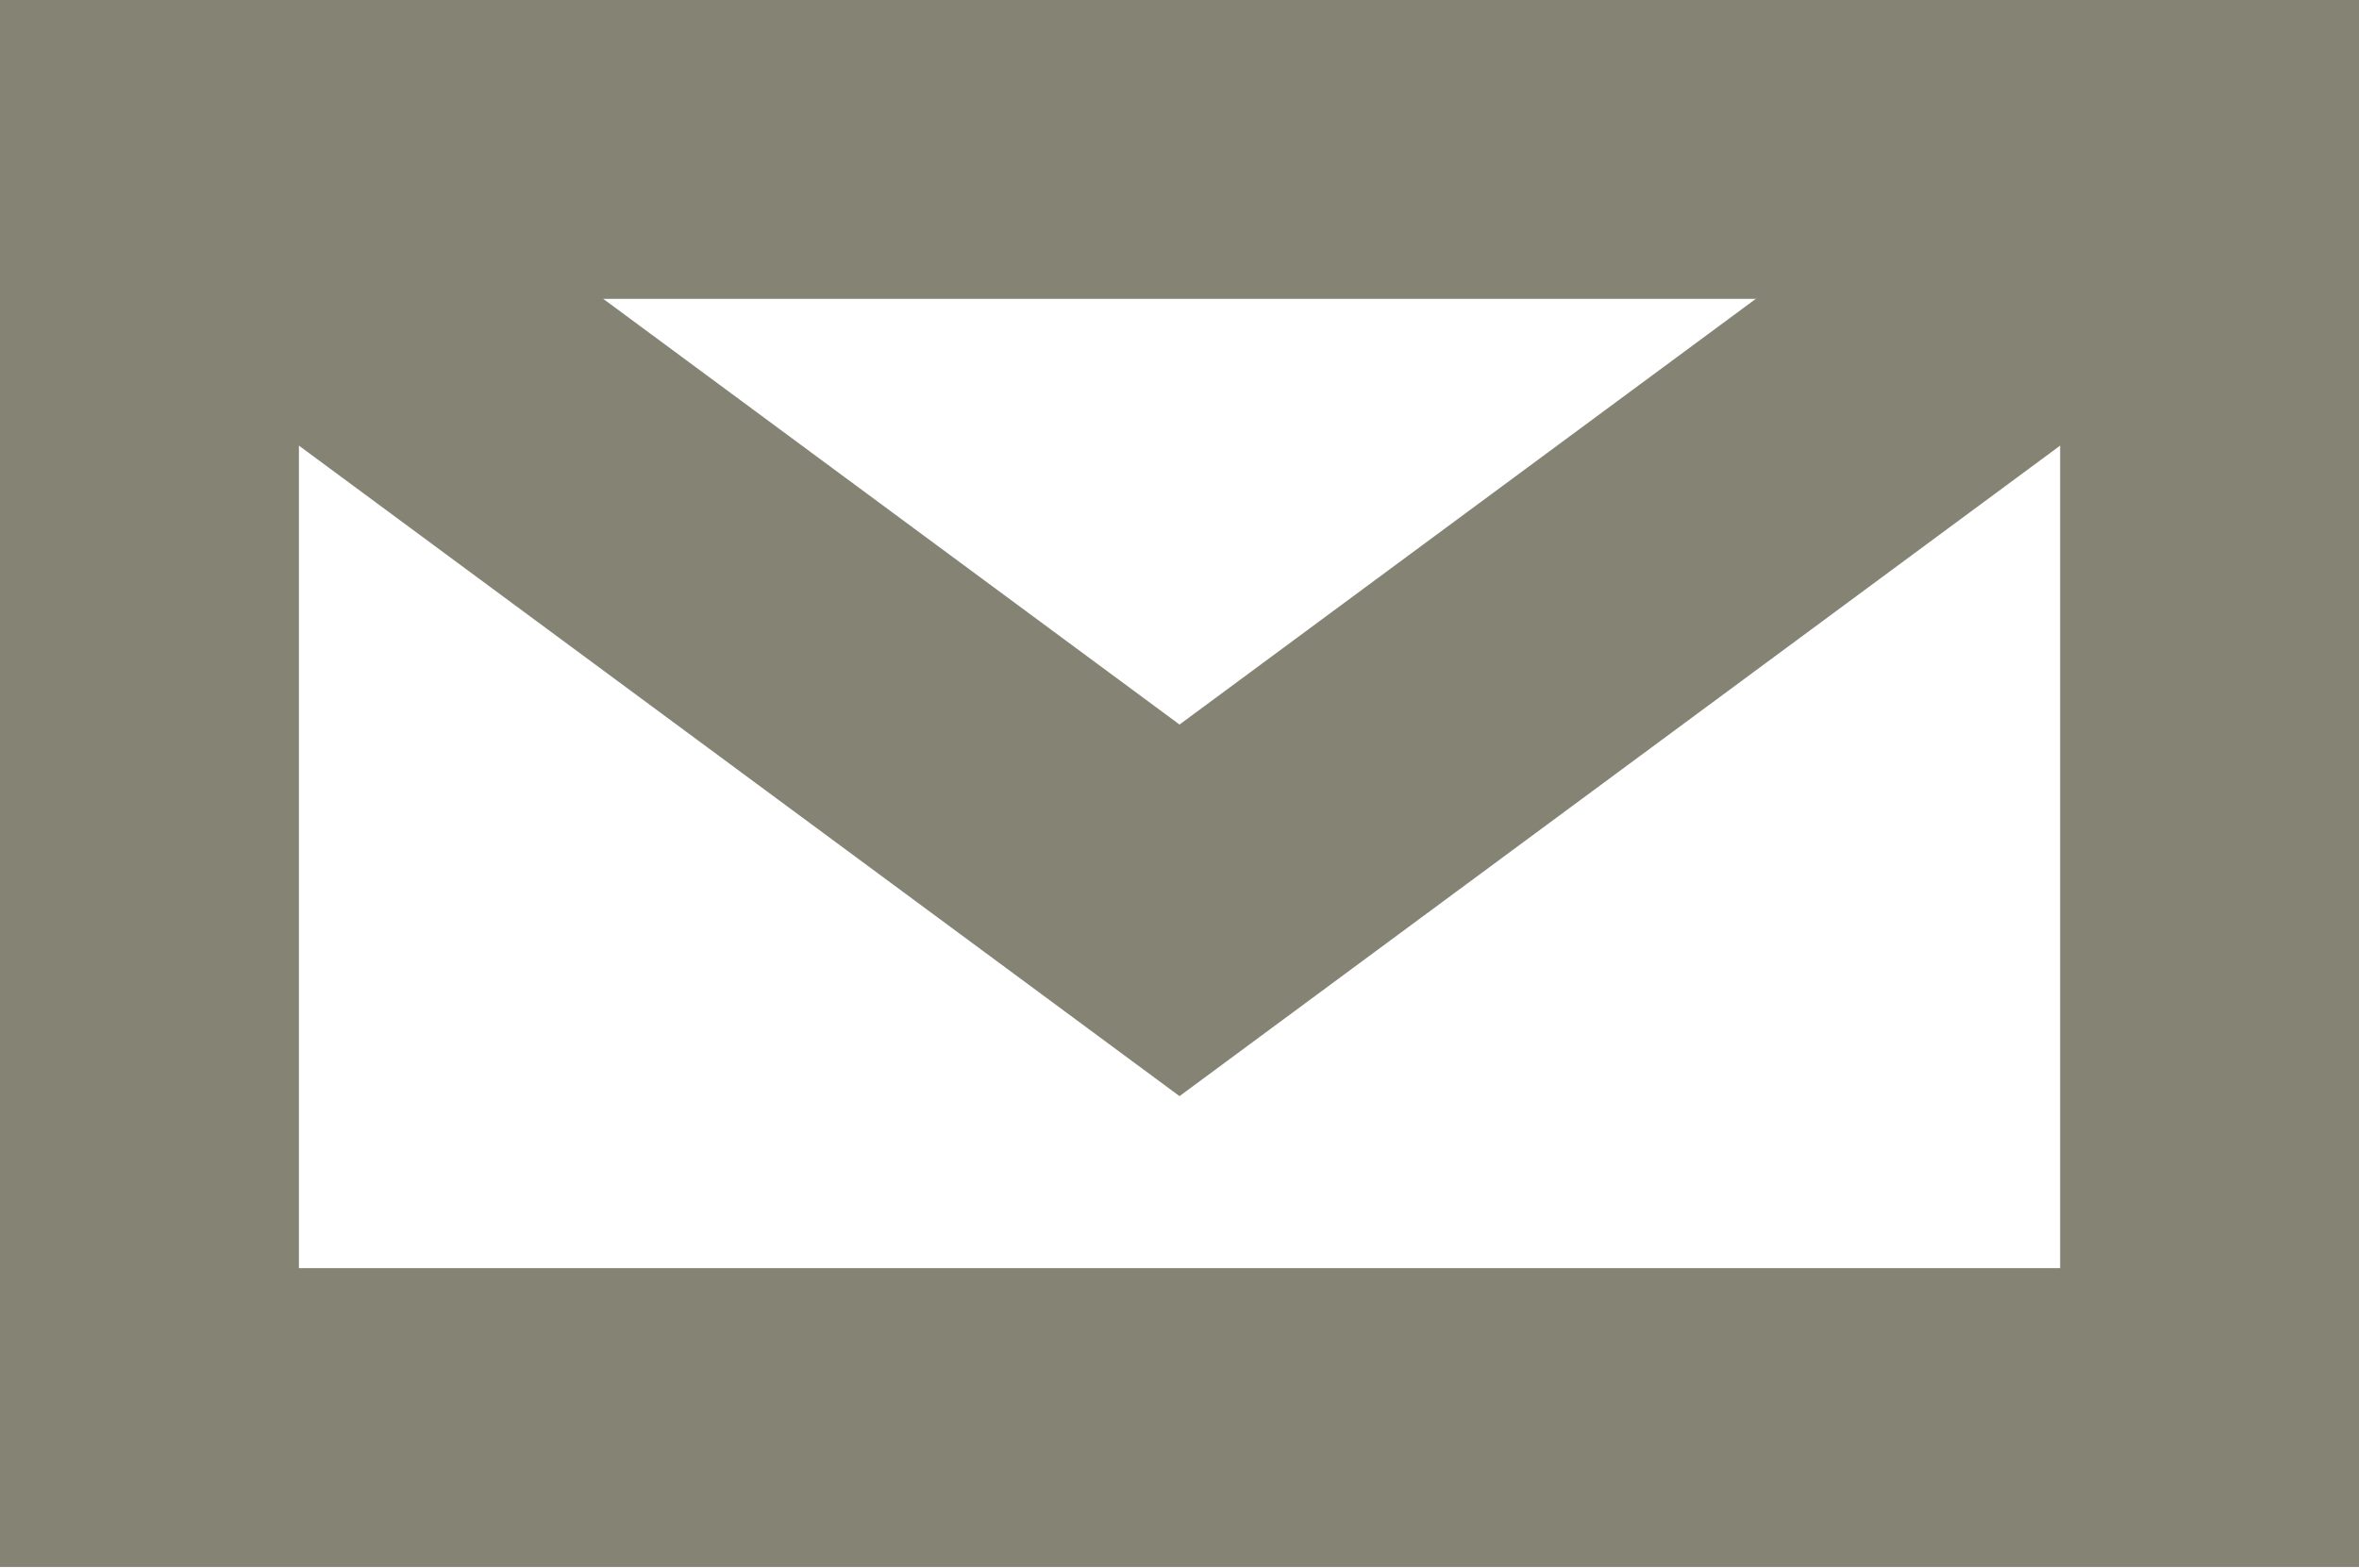
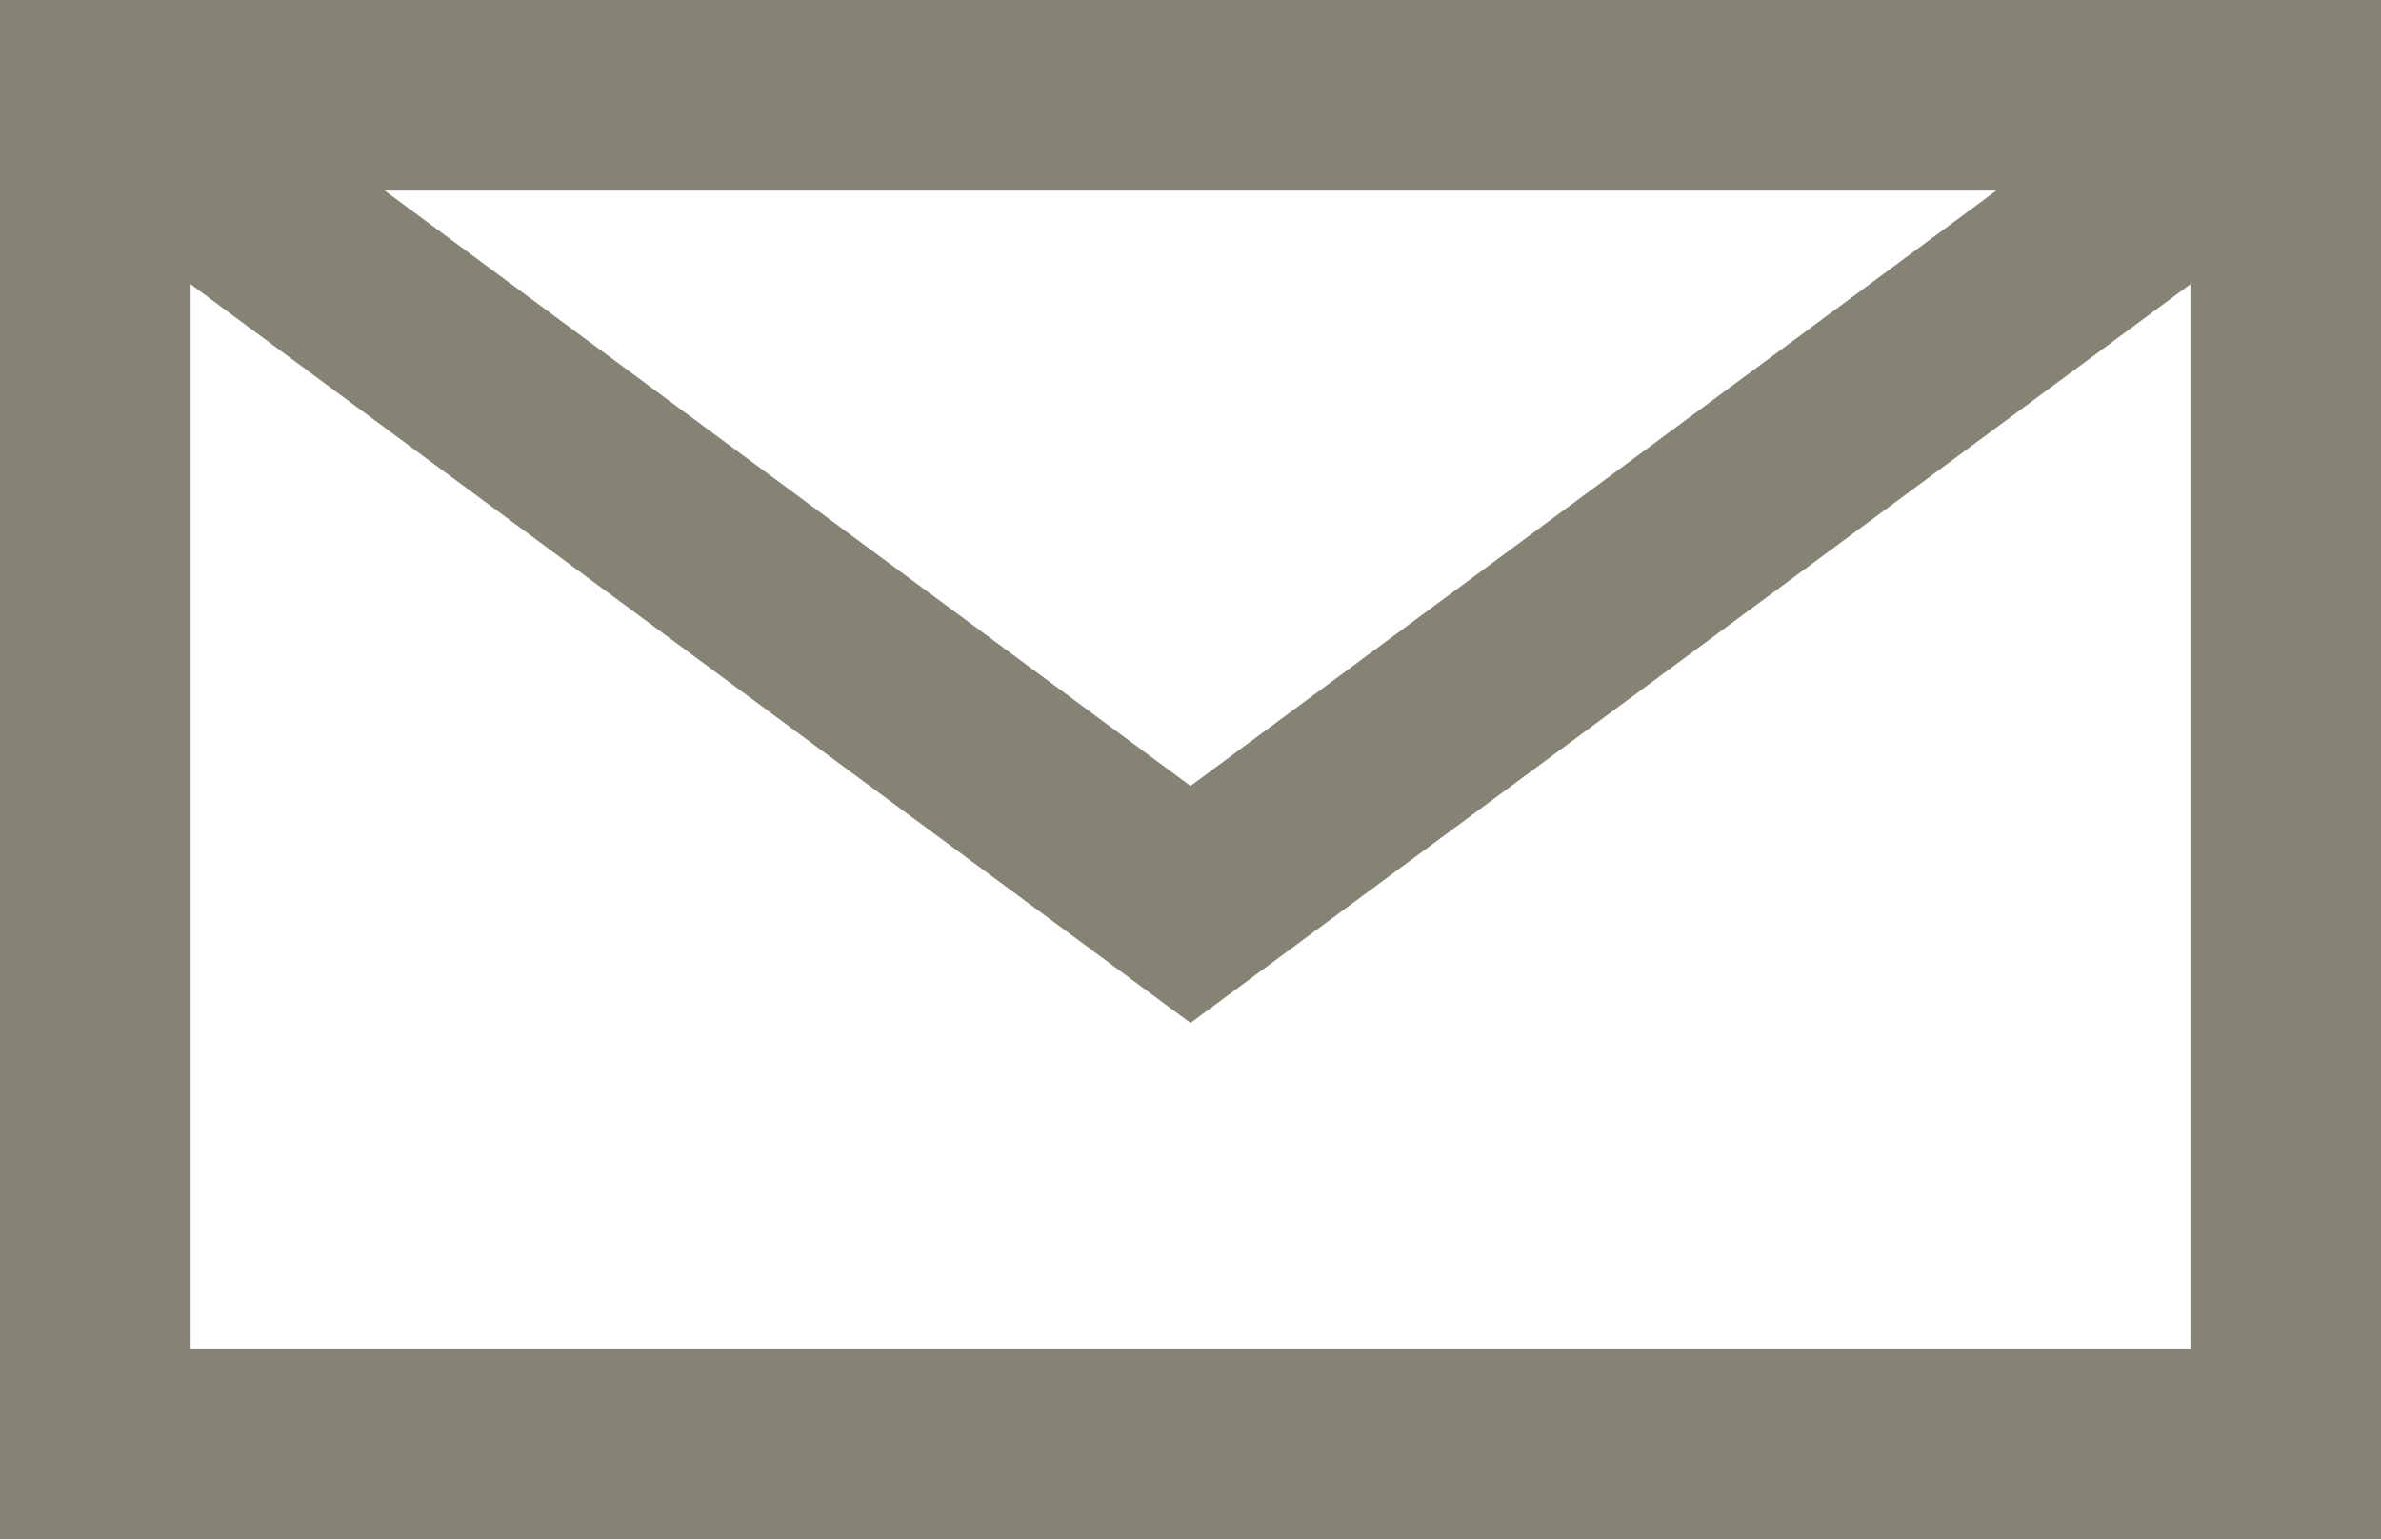
- <svg xmlns="http://www.w3.org/2000/svg" width="3.946mm" height="2.622mm" viewBox="0 0 3.946 2.622" version="1.1" id="svg267">
+ <svg xmlns="http://www.w3.org/2000/svg" width="3.746mm" height="2.422mm" viewBox="0 0 3.746 2.422" version="1.1" id="svg267">
  <defs id="defs264">
    <rect x="53.902" y="65.755" width="60.013" height="35.08" id="rect239" />
  </defs>
  <g id="layer1">
-     <polygon class="fil1 str0" points="140.4,100.89 5.86,100.89 5.86,18.06 140.4,18.06 " id="polygon9" style="clip-rule:evenodd;fill:none;fill-rule:evenodd;stroke:#858474;stroke-width:19.521;stroke-miterlimit:22.926;stroke-dasharray:none;image-rendering:optimizeQuality;shape-rendering:geometricPrecision;text-rendering:geometricPrecision" transform="matrix(0.02561385,0,0,0.02561385,0.09990299,-0.212586)" />
-     <polyline class="fil1 str0" points="5.86,18.06 73.13,67.76 140.4,18.06 " id="polyline11" style="clip-rule:evenodd;fill:none;fill-rule:evenodd;stroke:#858474;stroke-width:19.521;stroke-miterlimit:22.926;stroke-dasharray:none;image-rendering:optimizeQuality;shape-rendering:geometricPrecision;text-rendering:geometricPrecision" transform="matrix(0.02561385,0,0,0.02561385,0.09990299,-0.212586)" />
+     <polygon class="fil1 str0" points="140.4,100.89 5.86,100.89 5.86,18.06 140.4,18.06 " id="polygon9" style="clip-rule:evenodd;fill:none;fill-rule:evenodd;stroke:#858474;stroke-width:11.71;stroke-miterlimit:22.926;image-rendering:optimizeQuality;shape-rendering:geometricPrecision;text-rendering:geometricPrecision" transform="matrix(0.02561385,0,0,0.02561385,-1.2806876e-4,-0.312617)" />
+     <polyline class="fil1 str0" points="5.86,18.06 73.13,67.76 140.4,18.06 " id="polyline11" style="clip-rule:evenodd;fill:none;fill-rule:evenodd;stroke:#858474;stroke-width:11.71;stroke-miterlimit:22.926;image-rendering:optimizeQuality;shape-rendering:geometricPrecision;text-rendering:geometricPrecision" transform="matrix(0.02561385,0,0,0.02561385,-1.2806876e-4,-0.312617)" />
  </g>
</svg>
